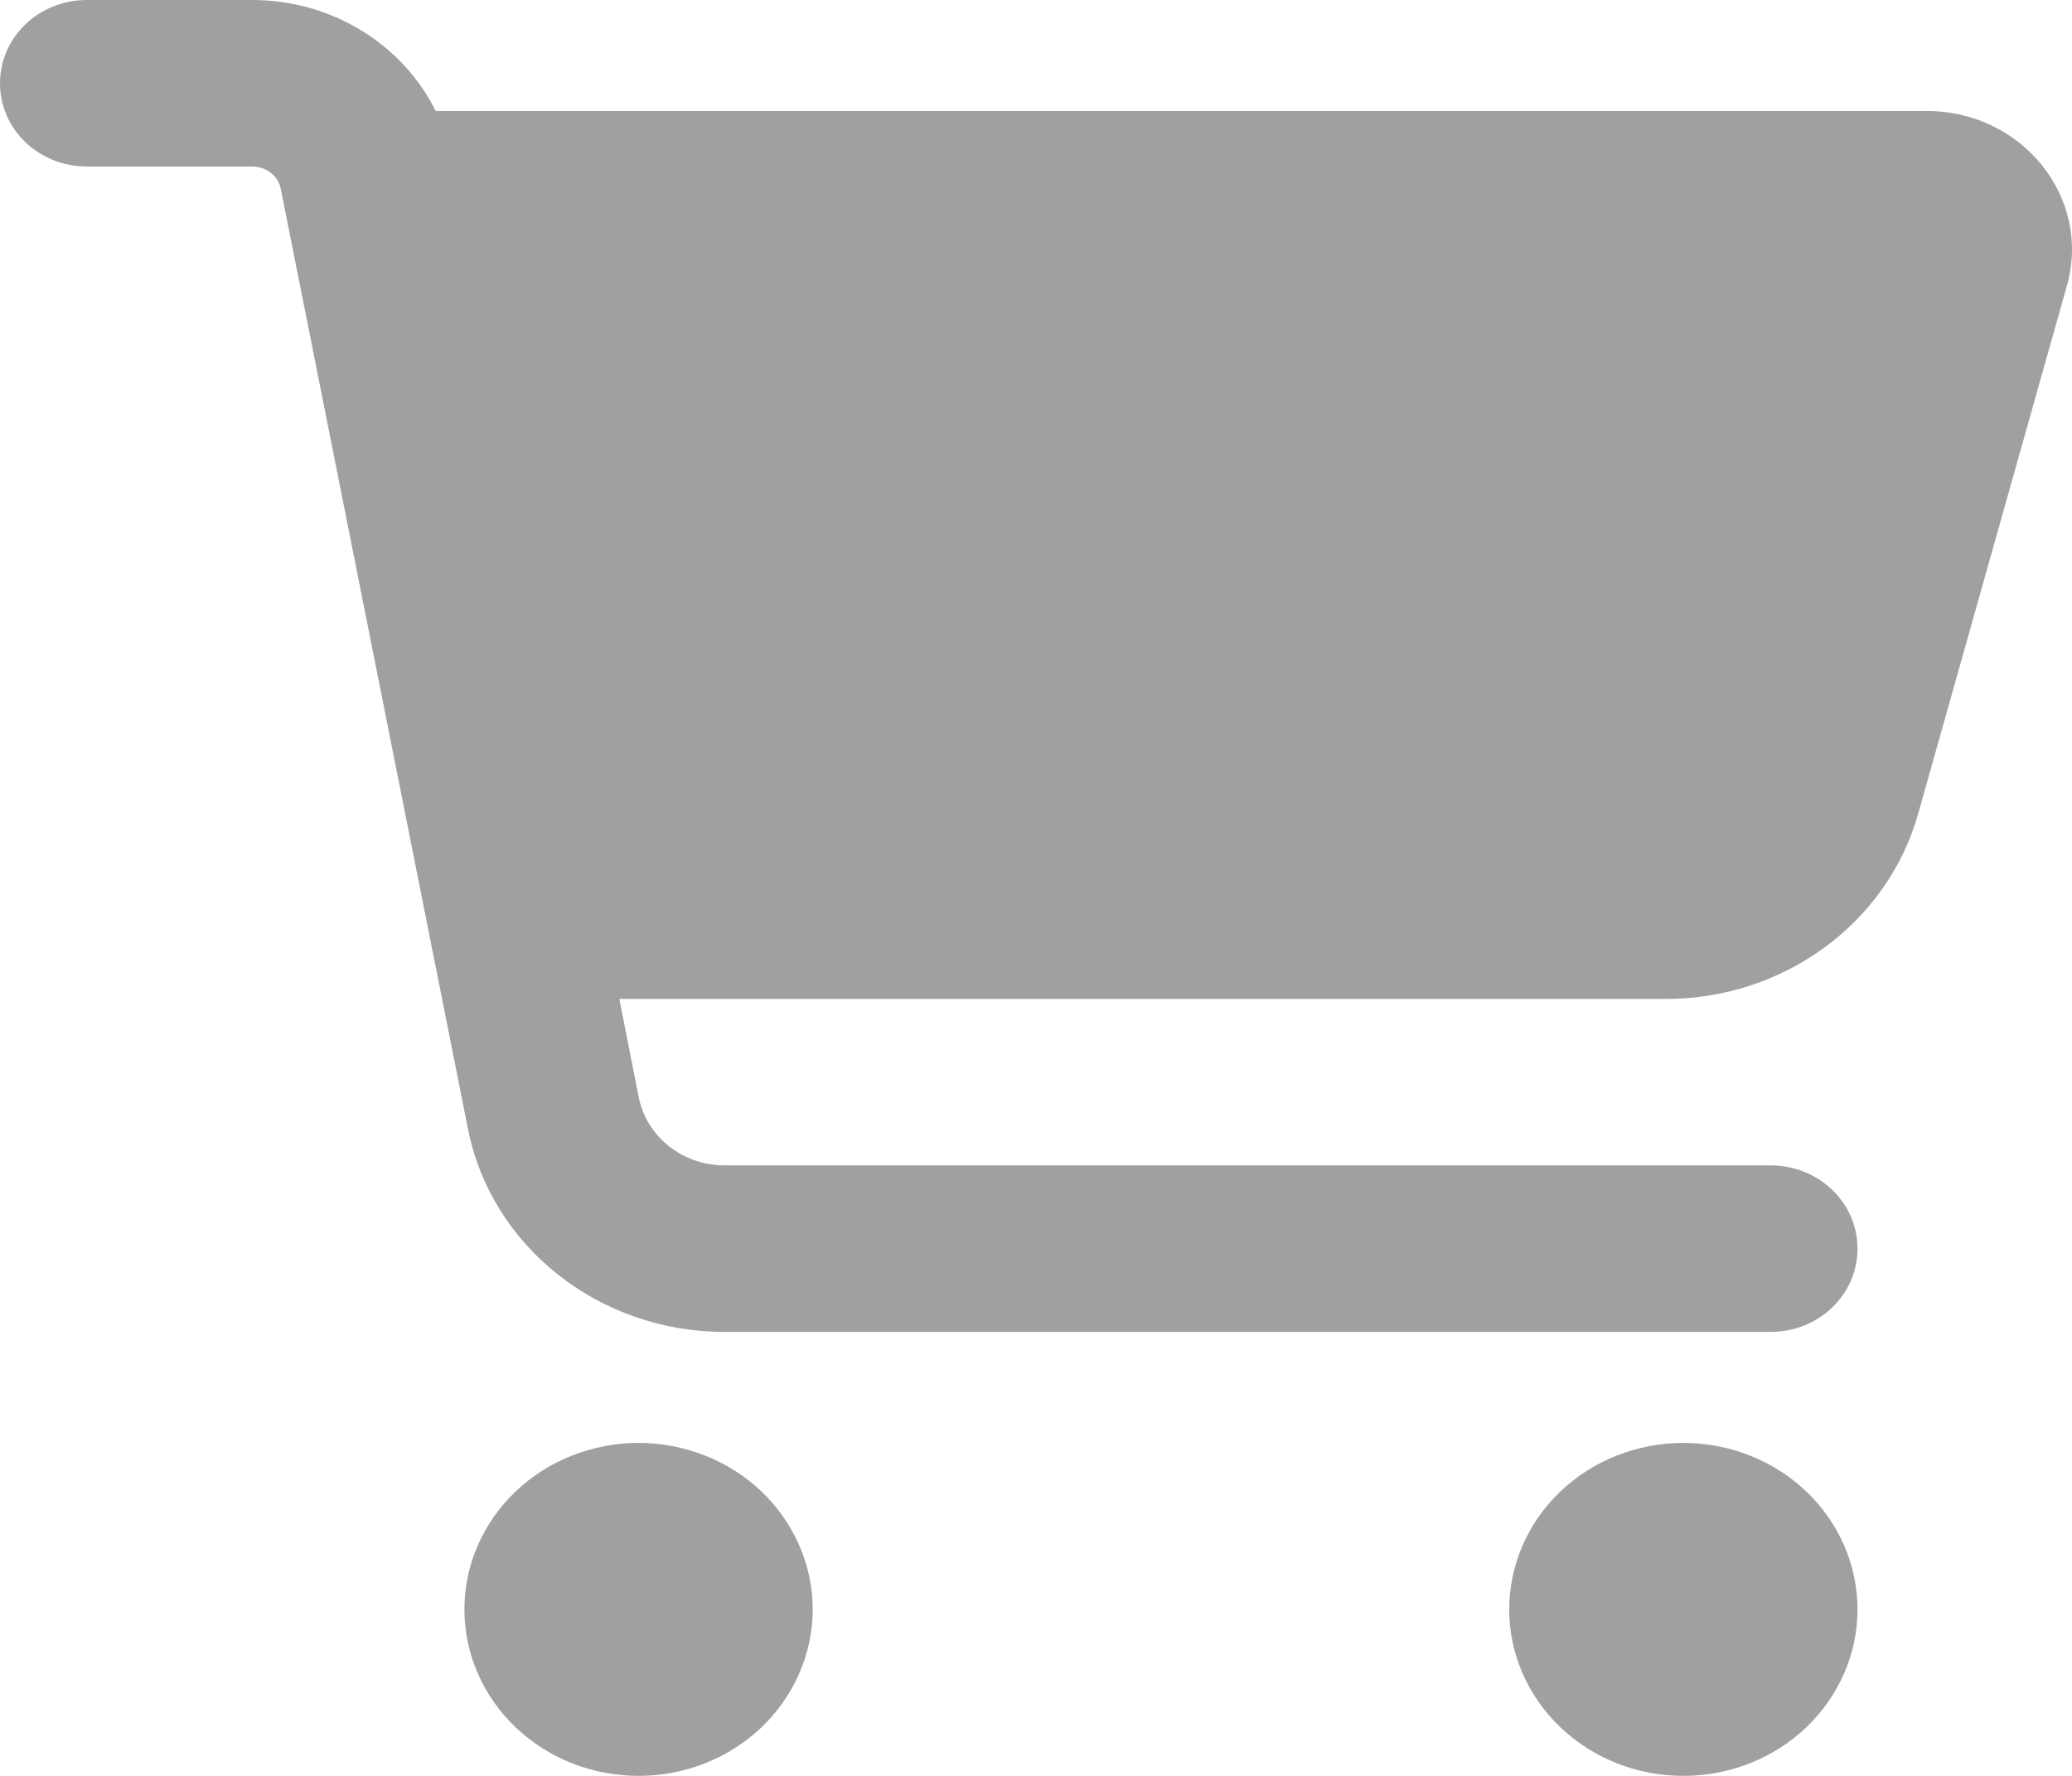
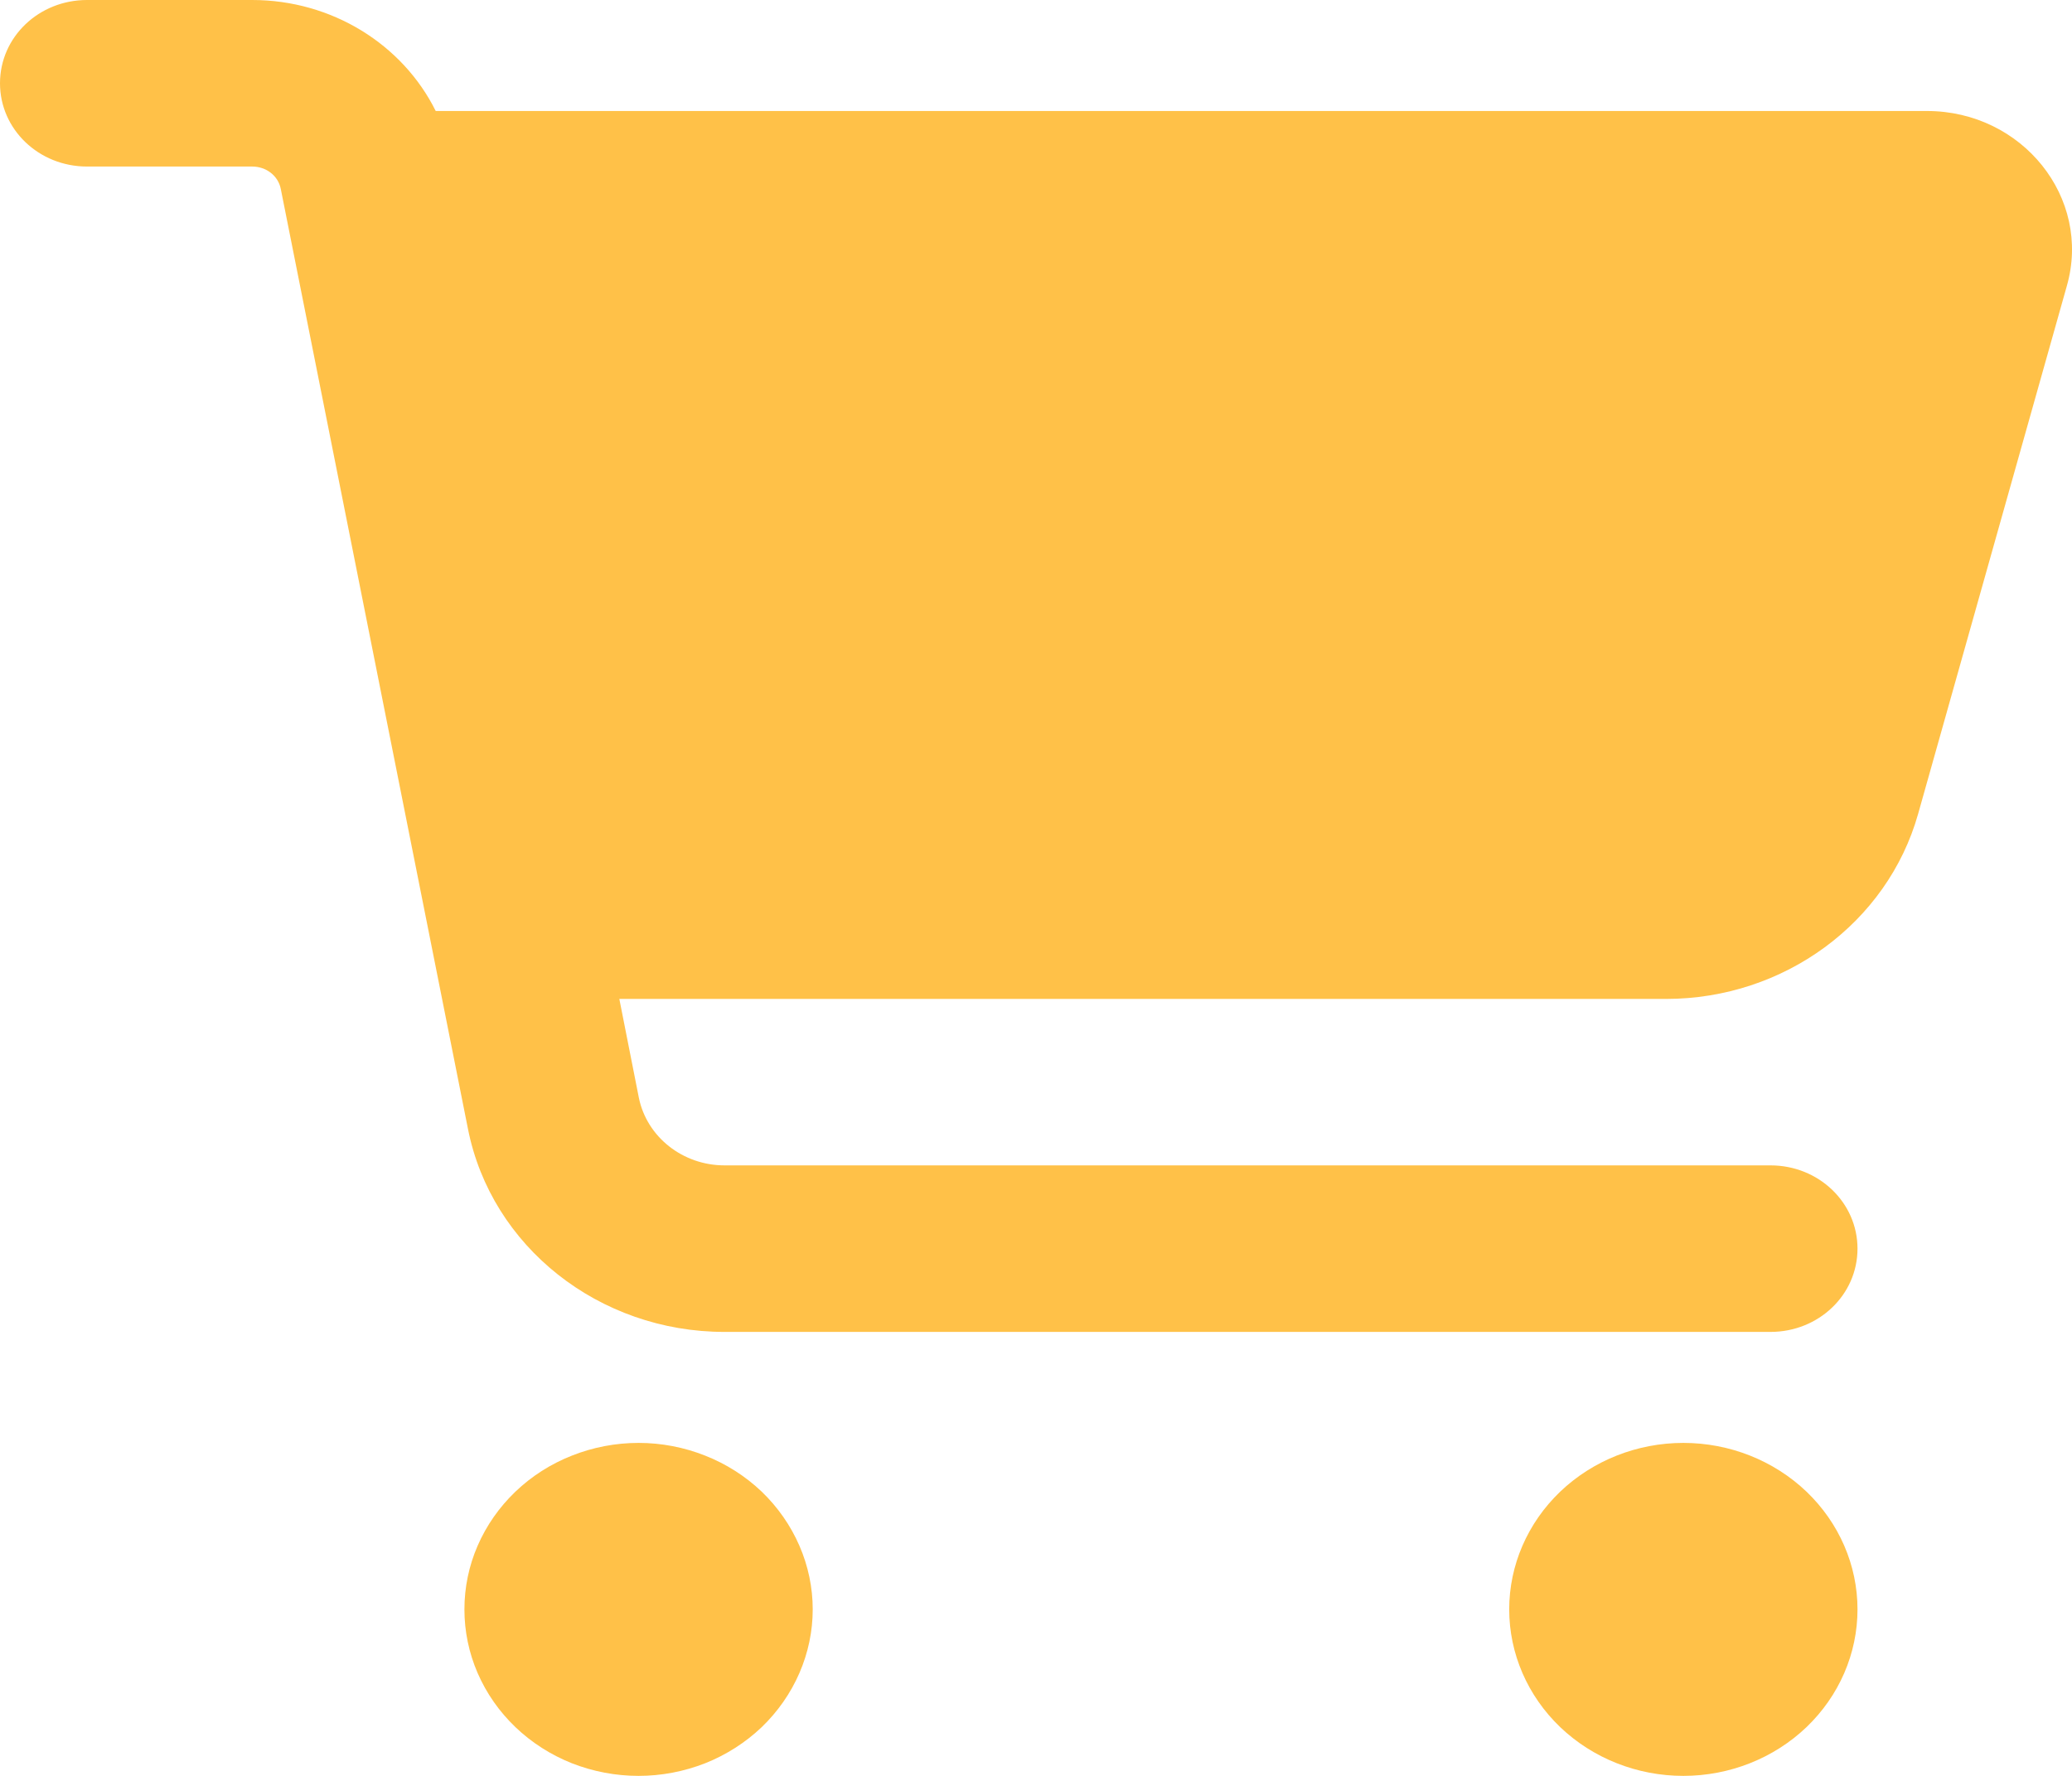
<svg xmlns="http://www.w3.org/2000/svg" width="21" height="18" viewBox="0 0 21 18" fill="none">
-   <path d="M0 0.844C0 0.376 0.393 0 0.882 0H2.556C3.364 0 4.081 0.45 4.416 1.125H19.529C20.496 1.125 21.202 2.004 20.948 2.897L19.44 8.251C19.128 9.355 18.08 10.125 16.885 10.125H6.277L6.475 11.127C6.556 11.524 6.92 11.812 7.343 11.812H17.944C18.433 11.812 18.826 12.189 18.826 12.656C18.826 13.124 18.433 13.5 17.944 13.5H7.343C6.071 13.5 4.979 12.635 4.743 11.443L2.846 1.916C2.82 1.782 2.699 1.688 2.556 1.688H0.882C0.393 1.688 0 1.311 0 0.844ZM4.707 16.312C4.707 16.091 4.752 15.871 4.841 15.667C4.93 15.462 5.06 15.276 5.224 15.119C5.387 14.963 5.582 14.838 5.796 14.754C6.01 14.669 6.24 14.625 6.472 14.625C6.703 14.625 6.933 14.669 7.147 14.754C7.361 14.838 7.556 14.963 7.72 15.119C7.883 15.276 8.013 15.462 8.102 15.667C8.191 15.871 8.237 16.091 8.237 16.312C8.237 16.534 8.191 16.753 8.102 16.958C8.013 17.163 7.883 17.349 7.72 17.506C7.556 17.662 7.361 17.787 7.147 17.872C6.933 17.956 6.703 18 6.472 18C6.24 18 6.01 17.956 5.796 17.872C5.582 17.787 5.387 17.662 5.224 17.506C5.06 17.349 4.93 17.163 4.841 16.958C4.752 16.753 4.707 16.534 4.707 16.312ZM17.061 14.625C17.529 14.625 17.978 14.803 18.309 15.119C18.64 15.436 18.826 15.865 18.826 16.312C18.826 16.76 18.64 17.189 18.309 17.506C17.978 17.822 17.529 18 17.061 18C16.593 18 16.144 17.822 15.813 17.506C15.482 17.189 15.296 16.76 15.296 16.312C15.296 15.865 15.482 15.436 15.813 15.119C16.144 14.803 16.593 14.625 17.061 14.625Z" fill="#A0A0A0" />
+   <path d="M0 0.844C0 0.376 0.393 0 0.882 0H2.556C3.364 0 4.081 0.45 4.416 1.125H19.529C20.496 1.125 21.202 2.004 20.948 2.897L19.44 8.251C19.128 9.355 18.08 10.125 16.885 10.125H6.277L6.475 11.127C6.556 11.524 6.92 11.812 7.343 11.812H17.944C18.433 11.812 18.826 12.189 18.826 12.656C18.826 13.124 18.433 13.5 17.944 13.5H7.343C6.071 13.5 4.979 12.635 4.743 11.443L2.846 1.916C2.82 1.782 2.699 1.688 2.556 1.688H0.882C0.393 1.688 0 1.311 0 0.844ZM4.707 16.312C4.707 16.091 4.752 15.871 4.841 15.667C4.93 15.462 5.06 15.276 5.224 15.119C5.387 14.963 5.582 14.838 5.796 14.754C6.01 14.669 6.24 14.625 6.472 14.625C6.703 14.625 6.933 14.669 7.147 14.754C7.361 14.838 7.556 14.963 7.72 15.119C7.883 15.276 8.013 15.462 8.102 15.667C8.191 15.871 8.237 16.091 8.237 16.312C8.237 16.534 8.191 16.753 8.102 16.958C8.013 17.163 7.883 17.349 7.72 17.506C7.556 17.662 7.361 17.787 7.147 17.872C6.933 17.956 6.703 18 6.472 18C6.24 18 6.01 17.956 5.796 17.872C5.582 17.787 5.387 17.662 5.224 17.506C5.06 17.349 4.93 17.163 4.841 16.958C4.752 16.753 4.707 16.534 4.707 16.312ZM17.061 14.625C17.529 14.625 17.978 14.803 18.309 15.119C18.64 15.436 18.826 15.865 18.826 16.312C18.826 16.76 18.64 17.189 18.309 17.506C17.978 17.822 17.529 18 17.061 18C16.593 18 16.144 17.822 15.813 17.506C15.482 17.189 15.296 16.76 15.296 16.312C15.296 15.865 15.482 15.436 15.813 15.119C16.144 14.803 16.593 14.625 17.061 14.625Z" fill="#FFC148" />
</svg>
